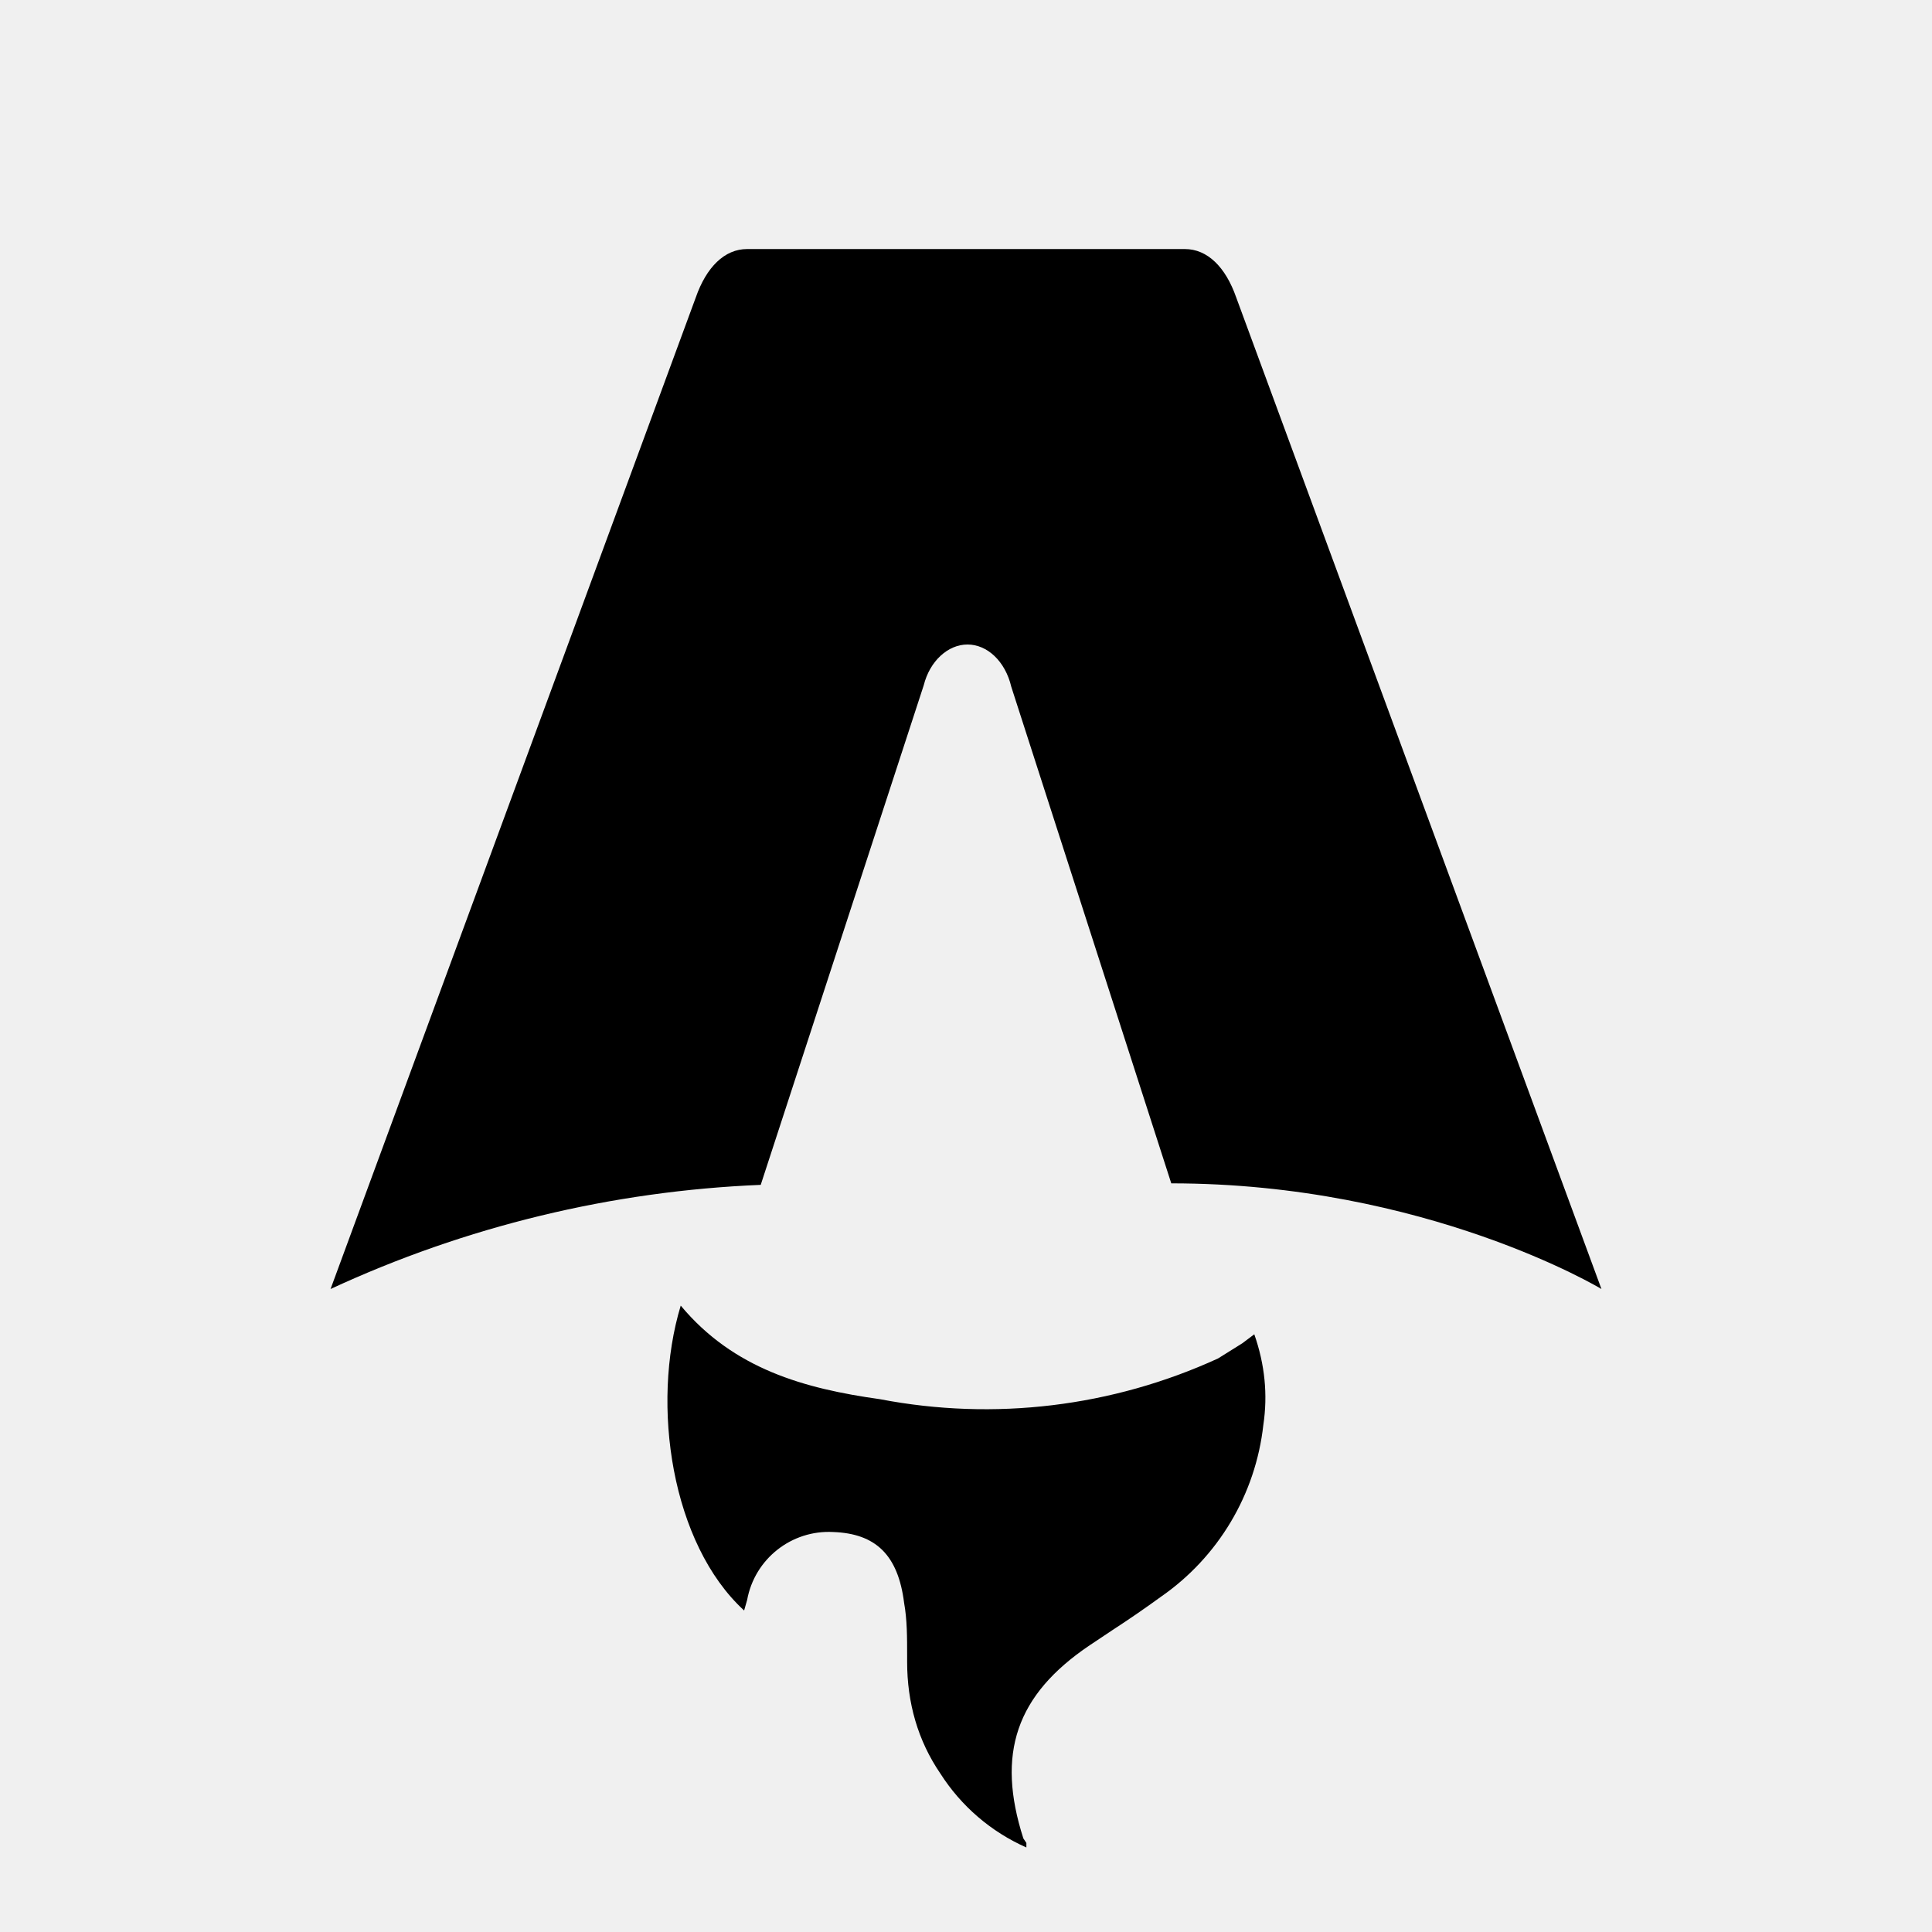
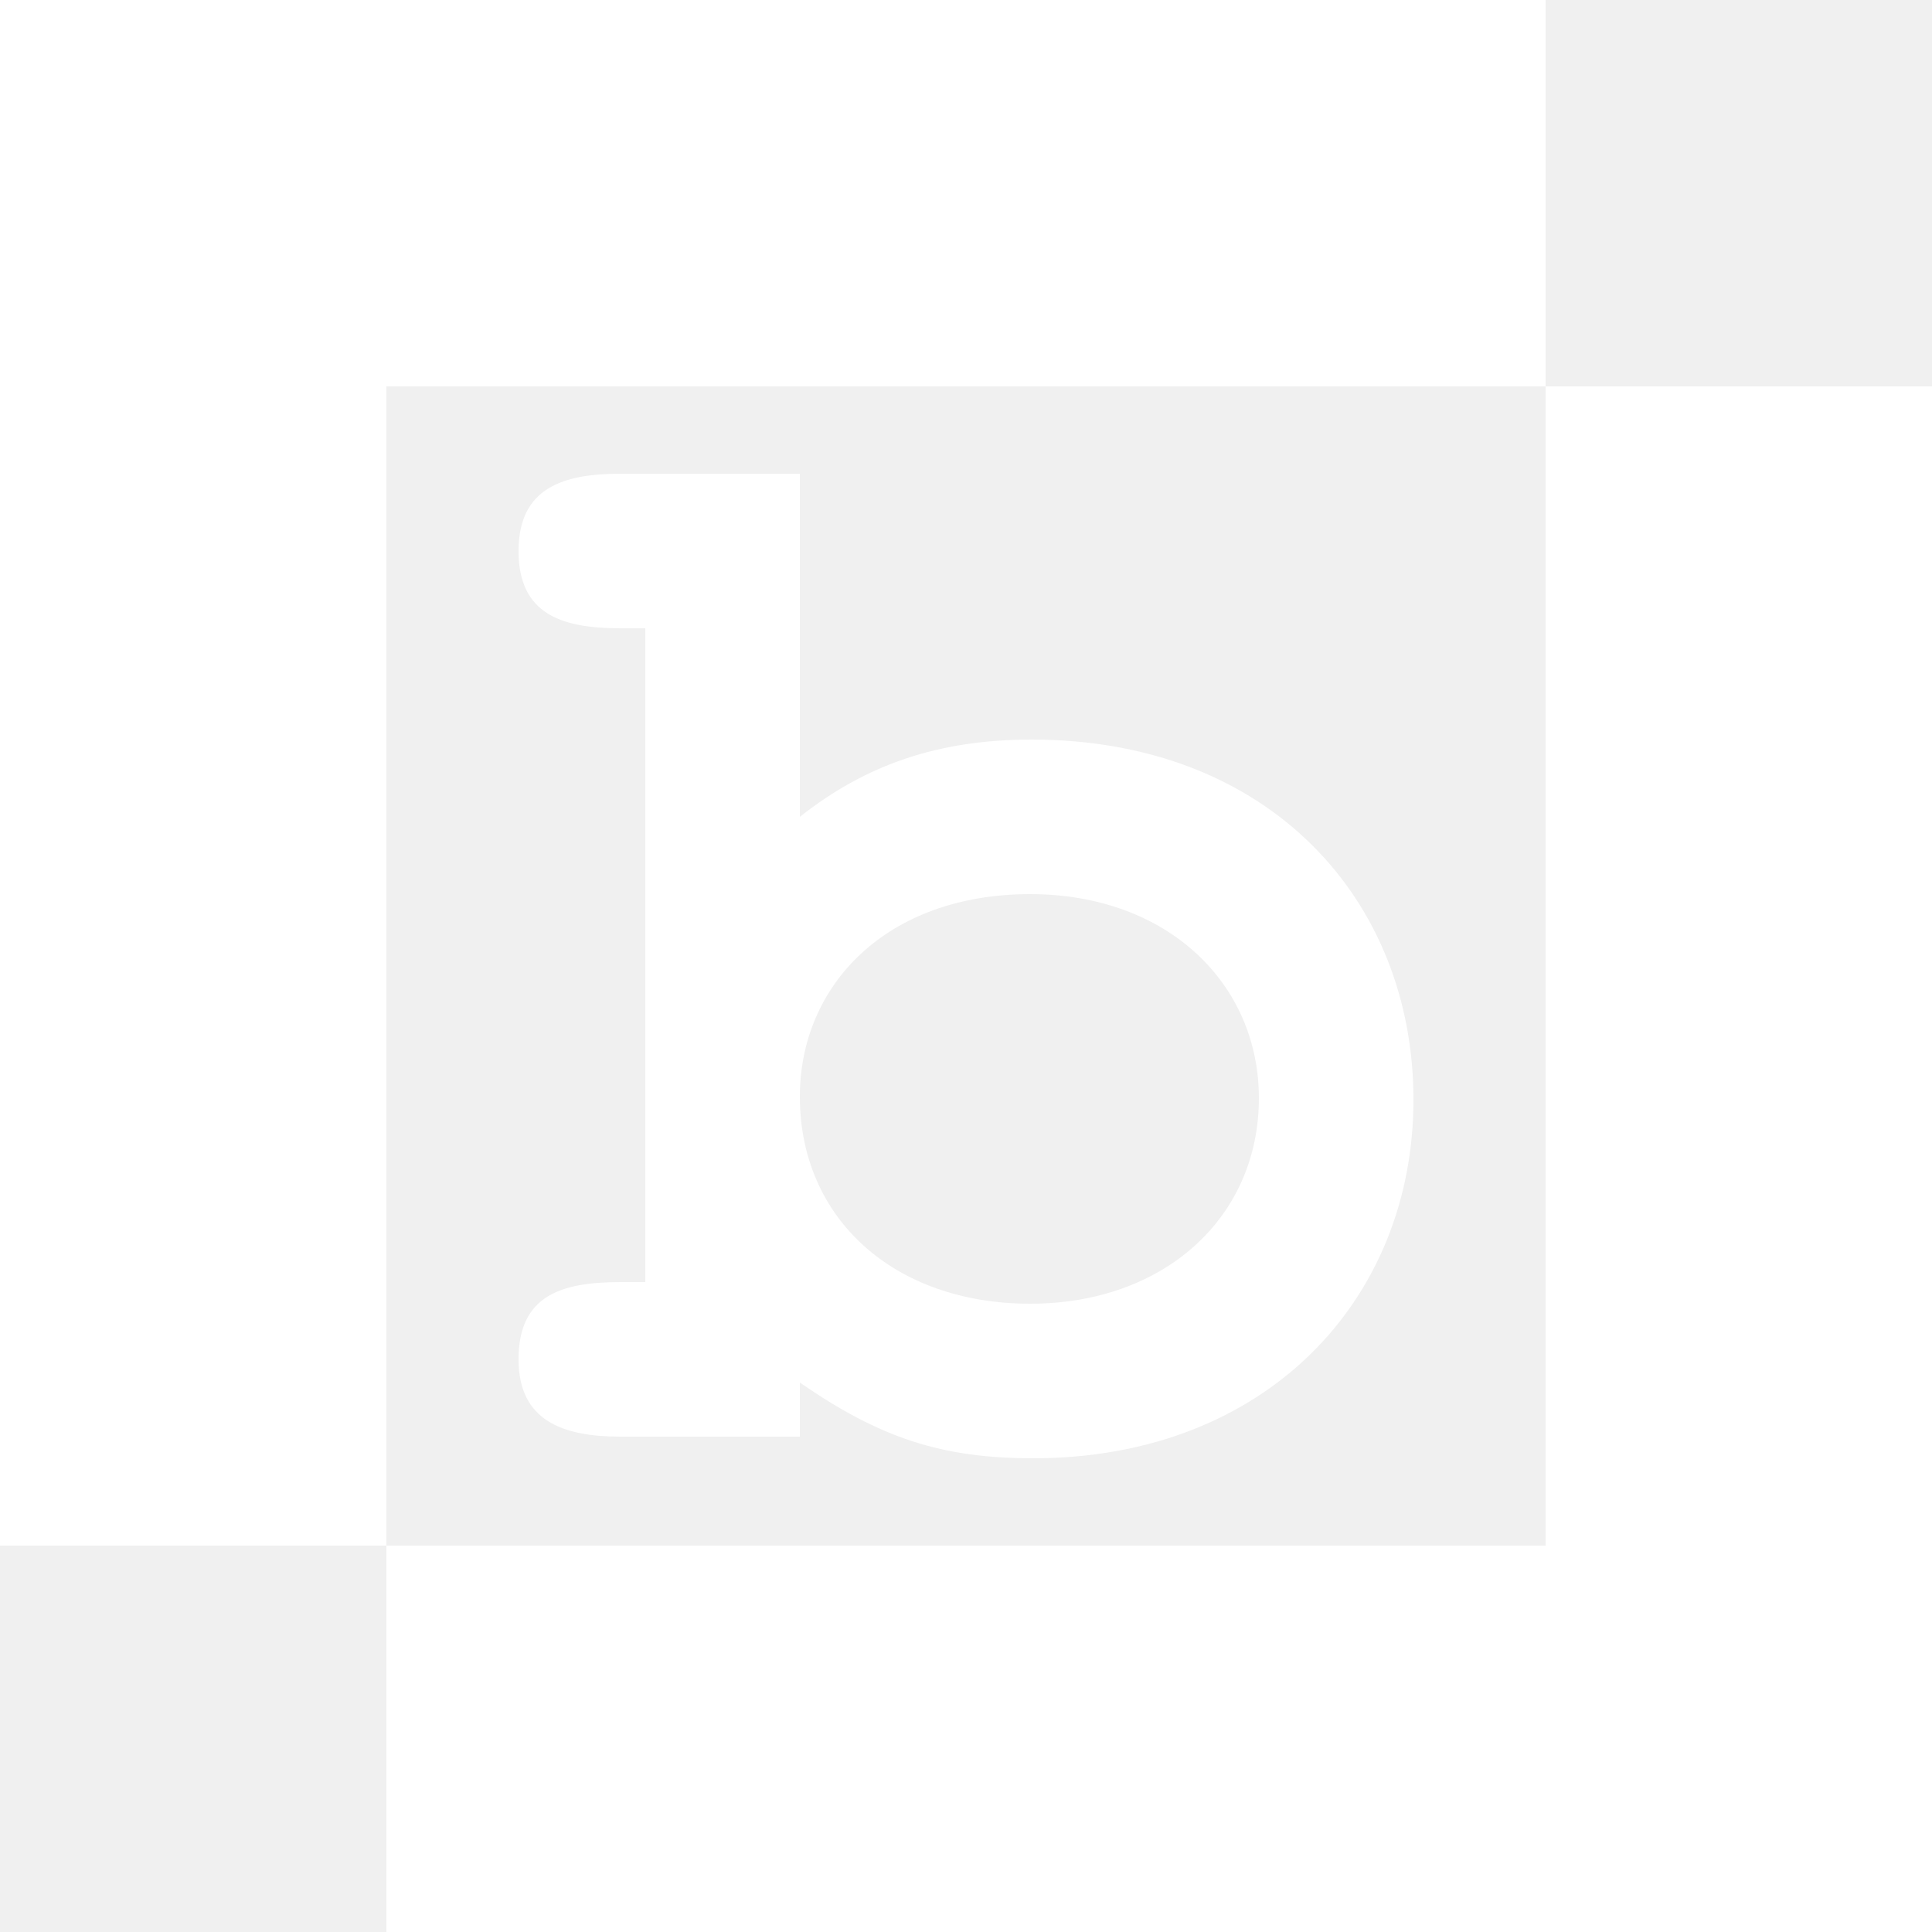
- <svg xmlns="http://www.w3.org/2000/svg" fill="none" viewBox="0 0 128 128">
-   <path d="M50.4 78.5a75.1 75.1 0 0 0-28.5 6.9l24.2-65.7c.7-2 1.9-3.2 3.4-3.2h29c1.5 0 2.7 1.2 3.4 3.2l24.2 65.7s-11.6-7-28.5-7L67 45.5c-.4-1.7-1.6-2.8-2.9-2.8-1.3 0-2.5 1.1-2.9 2.7L50.4 78.5Zm-1.1 28.2Zm-4.2-20.2c-2 6.6-.6 15.8 4.2 20.2a17.5 17.5 0 0 1 .2-.7 5.5 5.5 0 0 1 5.7-4.5c2.8.1 4.3 1.5 4.7 4.7.2 1.1.2 2.3.2 3.5v.4c0 2.7.7 5.2 2.2 7.4a13 13 0 0 0 5.7 4.9v-.3l-.2-.3c-1.8-5.6-.5-9.5 4.4-12.8l1.5-1a73 73 0 0 0 3.2-2.2 16 16 0 0 0 6.8-11.4c.3-2 .1-4-.6-6l-.8.6-1.6 1a37 37 0 0 1-22.4 2.7c-5-.7-9.7-2-13.2-6.2Z" />
-   <style>
-         path { fill: #000; }
-         @media (prefers-color-scheme: dark) {
-             path { fill: #FFF; }
-         }
-     </style>
+ <svg xmlns="http://www.w3.org/2000/svg" width="20" height="20" viewBox="0 0 20 20" version="1.1" id="svg1">
+   <defs id="defs1" />
+   <g id="layer1" transform="translate(-6,-6)">
+     <path d="m 11.368,11.704 c 0,0.656 0.448,0.8 1.056,0.8 h 0.256 v 6.768 h -0.256 c -0.624,0 -1.056,0.144 -1.056,0.8 0,0.64 0.464,0.8 1.056,0.8 h 1.856 v -0.56 c 0.832,0.576 1.472,0.784 2.416,0.784 2.4,0 3.936,-1.632 3.936,-3.712 0,-2.064 -1.488,-3.728 -3.952,-3.728 -0.96,0 -1.712,0.256 -2.4,0.8 v -3.552 h -1.856 c -0.592,0 -1.056,0.144 -1.056,0.8 z m 5.296,3.552 c 1.424,0 2.368,0.928 2.368,2.112 0,1.232 -0.976,2.128 -2.368,2.128 -1.408,0 -2.384,-0.88 -2.384,-2.144 0,-1.152 0.896,-2.096 2.384,-2.096 z" id="text1" style="font-weight:bold;font-size:16px;font-family:FreeMono;-inkscape-font-specification:'FreeMono Bold';fill:#ffffff" aria-label="b" />
+     <path id="rect2" style="fill:#ffffff;fill-opacity:1" d="m 6,6 v 16 h 4 V 10 H 22 V 6 Z m 16,4 V 22 H 10 v 4 H 26 V 10 Z" />
+   </g>
</svg>
